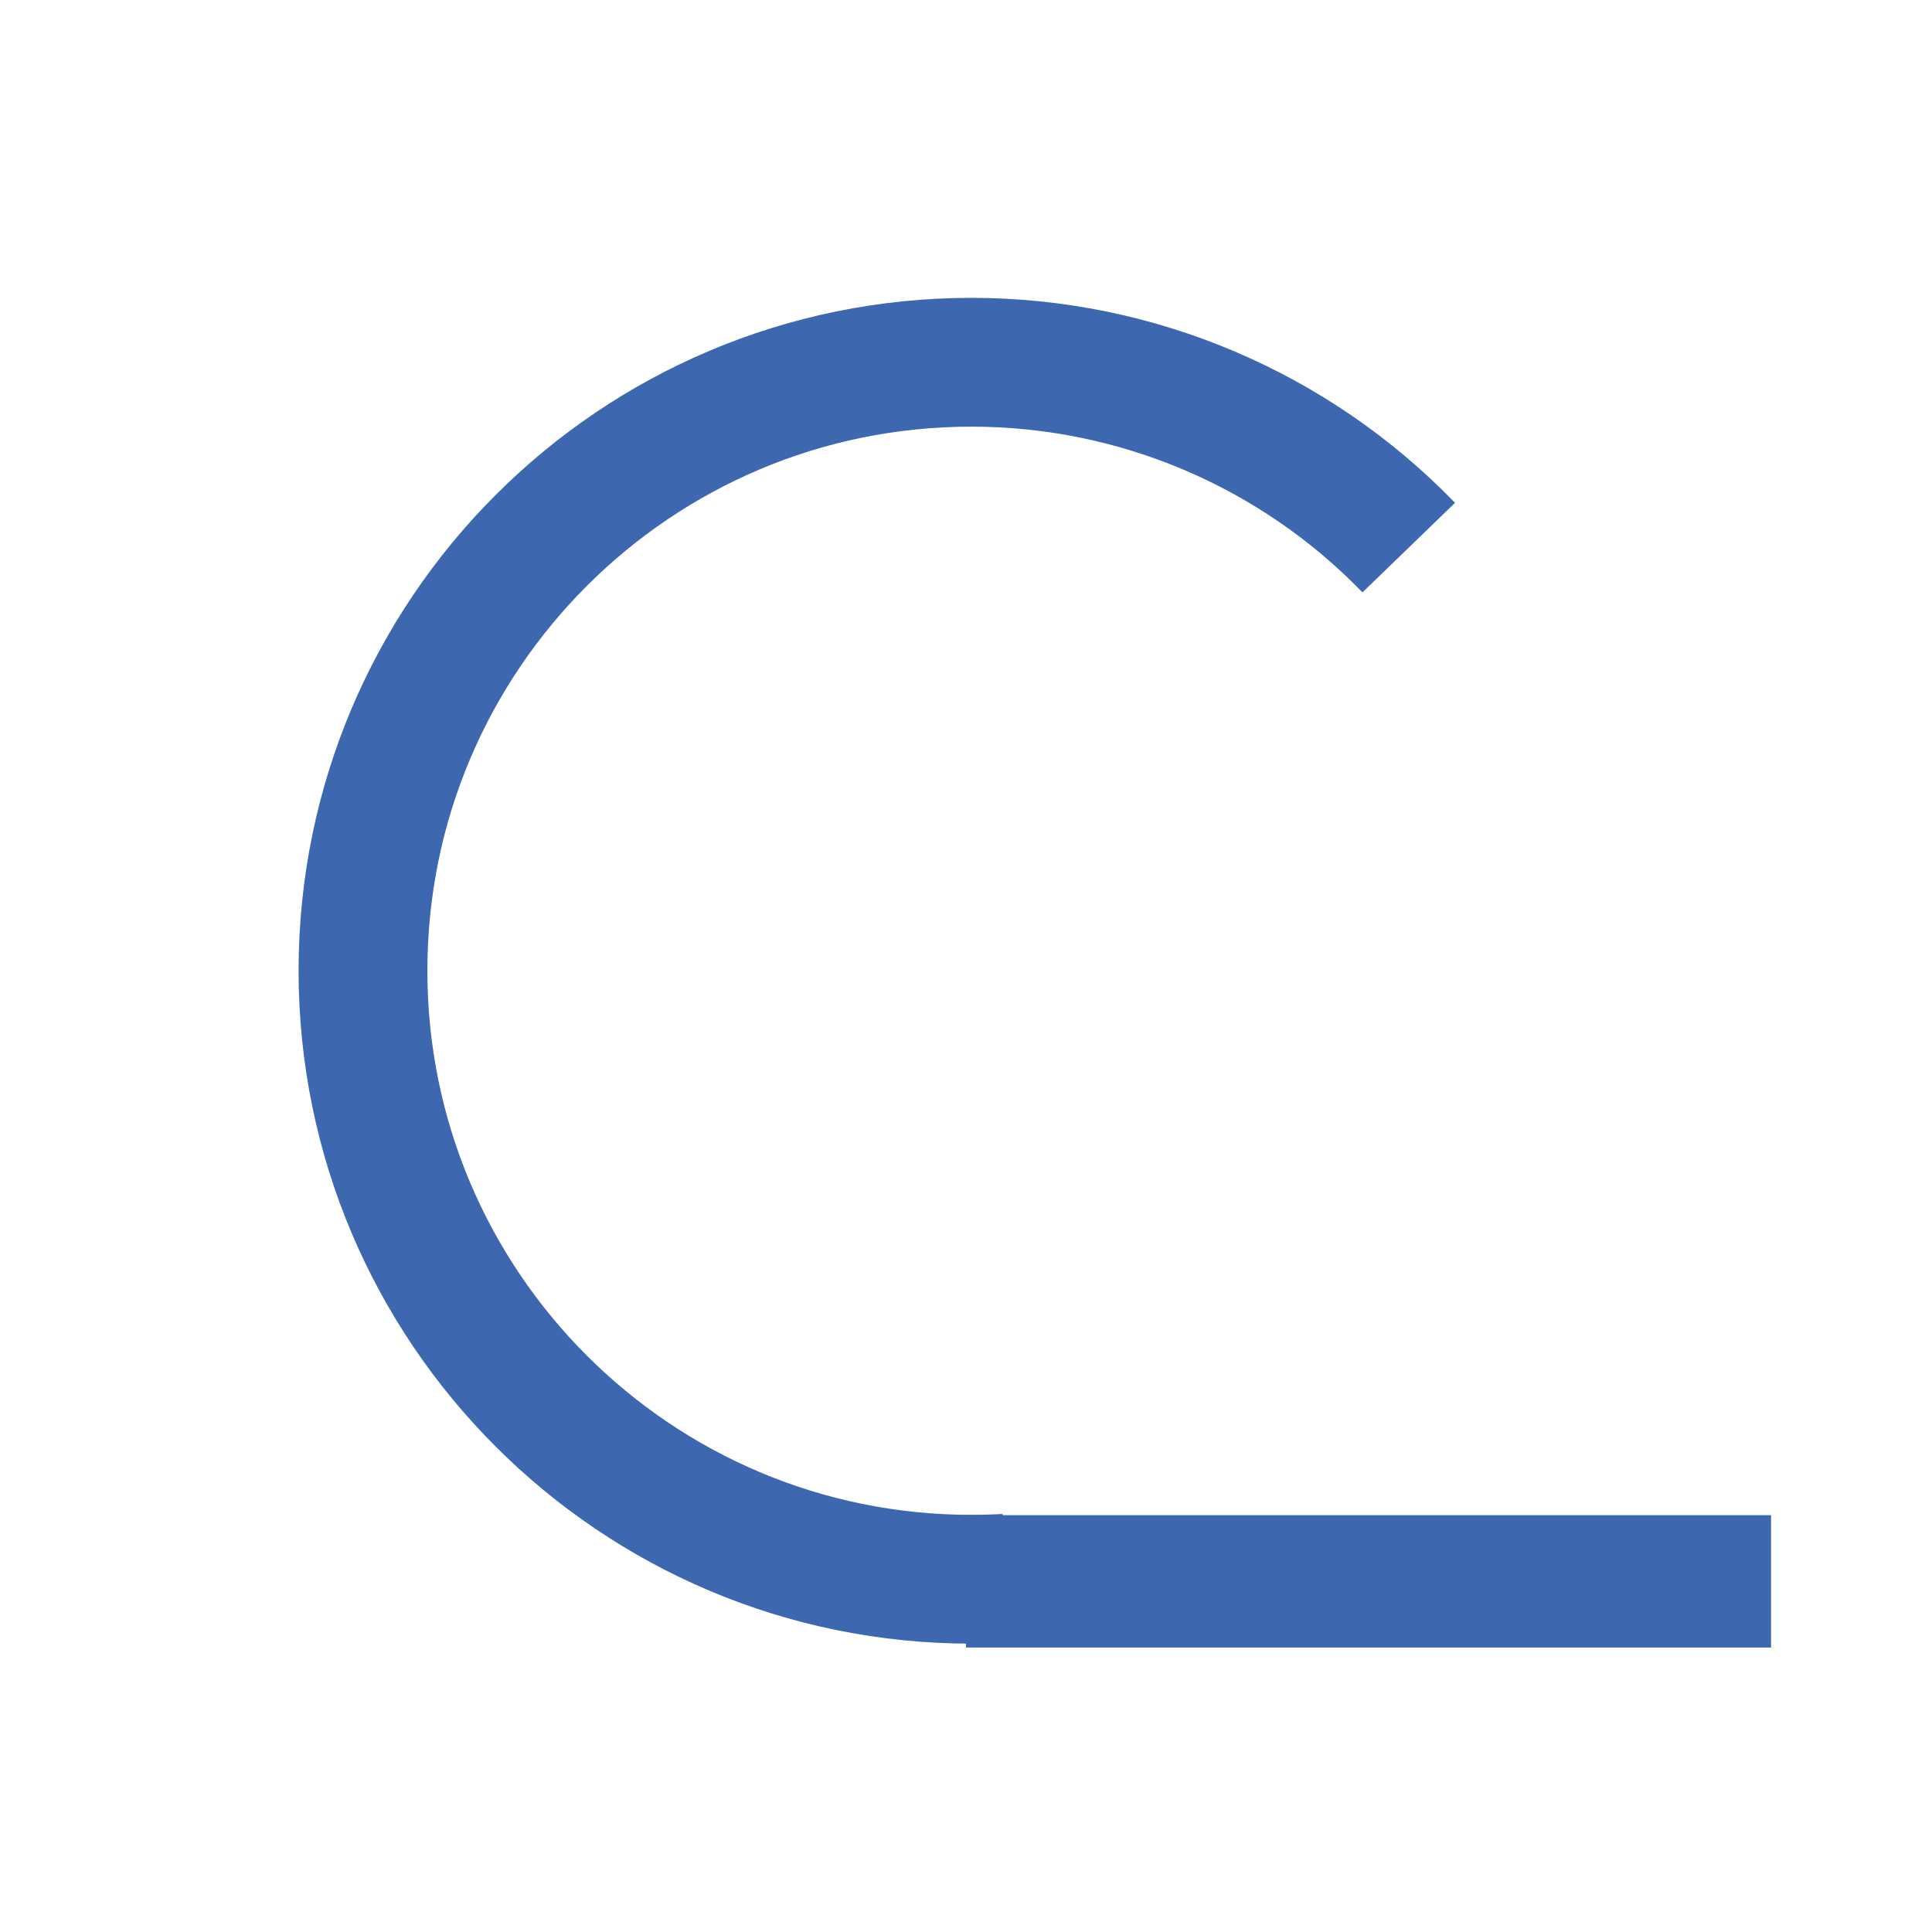
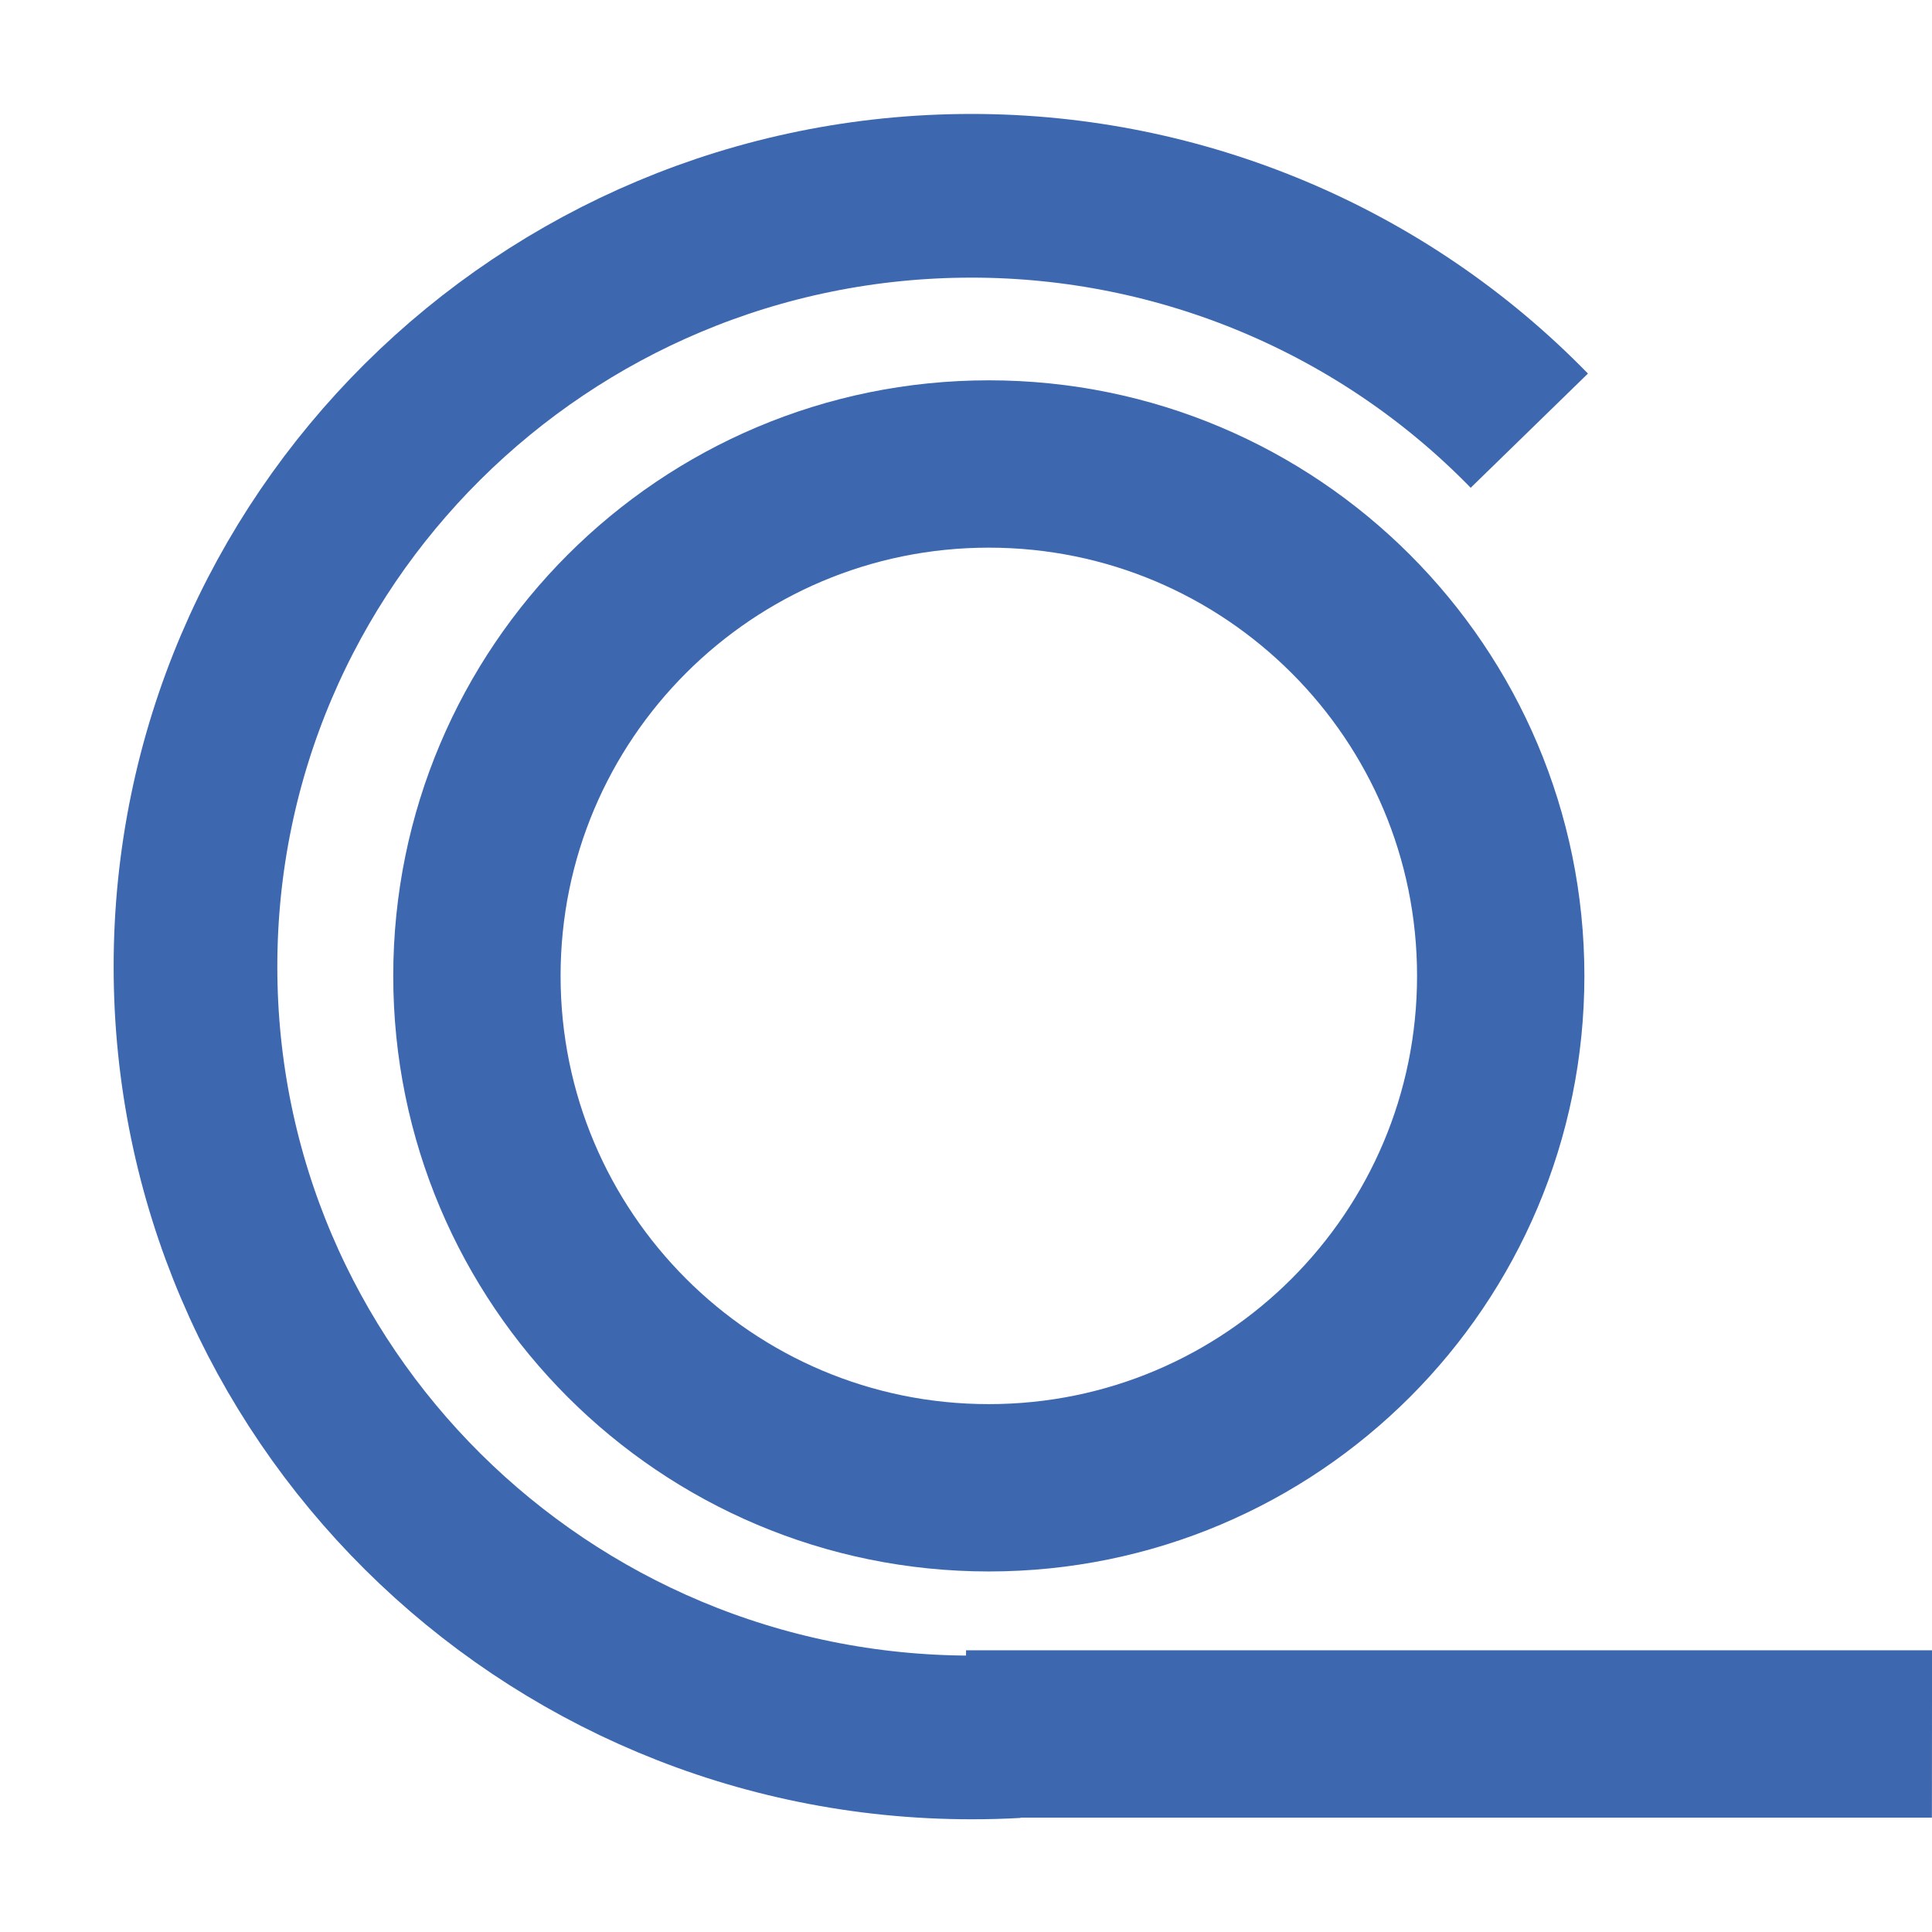
<svg xmlns="http://www.w3.org/2000/svg" width="48" height="48" viewBox="0 0 12.7 12.7" version="1.1" id="svg8">
  <defs id="defs2" />
  <g id="layer1" transform="translate(0, -284.3)">
-     <path id="path936" style="opacity:0.997;fill:none;stroke:#3d68b0;stroke-width:3.2;stroke-linejoin:round;stroke-miterlimit:4;stroke-dasharray:none;stroke-opacity:1" d="M 25 39.211 A 15.118 15.118 0 0 1 24.136 39.236 A 15.118 15.118 0 0 1 9.018 24.118 A 15.118 15.118 0 0 1 24.136 9 A 15.118 15.118 0 0 1 35 13.605 " transform="matrix(0.2645833,0,0,0.2645833,0,284.3)" />
-     <rect style="opacity:0.997;fill:#3d68b0;fill-opacity:1;stroke:none;stroke-width:1.581;stroke-linejoin:miter;stroke-miterlimit:4;stroke-dasharray:none;stroke-opacity:1" id="rect941" width="5.292" height="0.87" x="6.35" y="294.26" />
+     <path style="opacity:0.997;fill:none;stroke:#3d68b0;stroke-width:1.076;stroke-linejoin:round;stroke-miterlimit:4;stroke-dasharray:none;stroke-opacity:1" d="m 6.679,295.713 a 5.102,5.067 0 0 1 -0.292,0.008 5.102,5.067 0 0 1 -5.102,-5.067 5.102,5.067 0 0 1 5.102,-5.067 5.102,5.067 0 0 1 3.666,1.544" id="path936" />
+     <rect style="opacity:0.997;fill:#3d68b0;fill-opacity:1;stroke:none;stroke-width:1.947;stroke-linejoin:miter;stroke-miterlimit:4;stroke-dasharray:none;stroke-opacity:1" id="rect941" width="6.35" height="1.1" x="6.565" y="295.148" transform="skewX(-0.04168854)" />
+     <circle style="opacity:0.997;fill:none;stroke:#3d68b0;stroke-width:1.1;stroke-miterlimit:4;stroke-dasharray:none;stroke-opacity:1" id="path839" cx="6.5" cy="290.715" r="3.365" />
  </g>
</svg>
